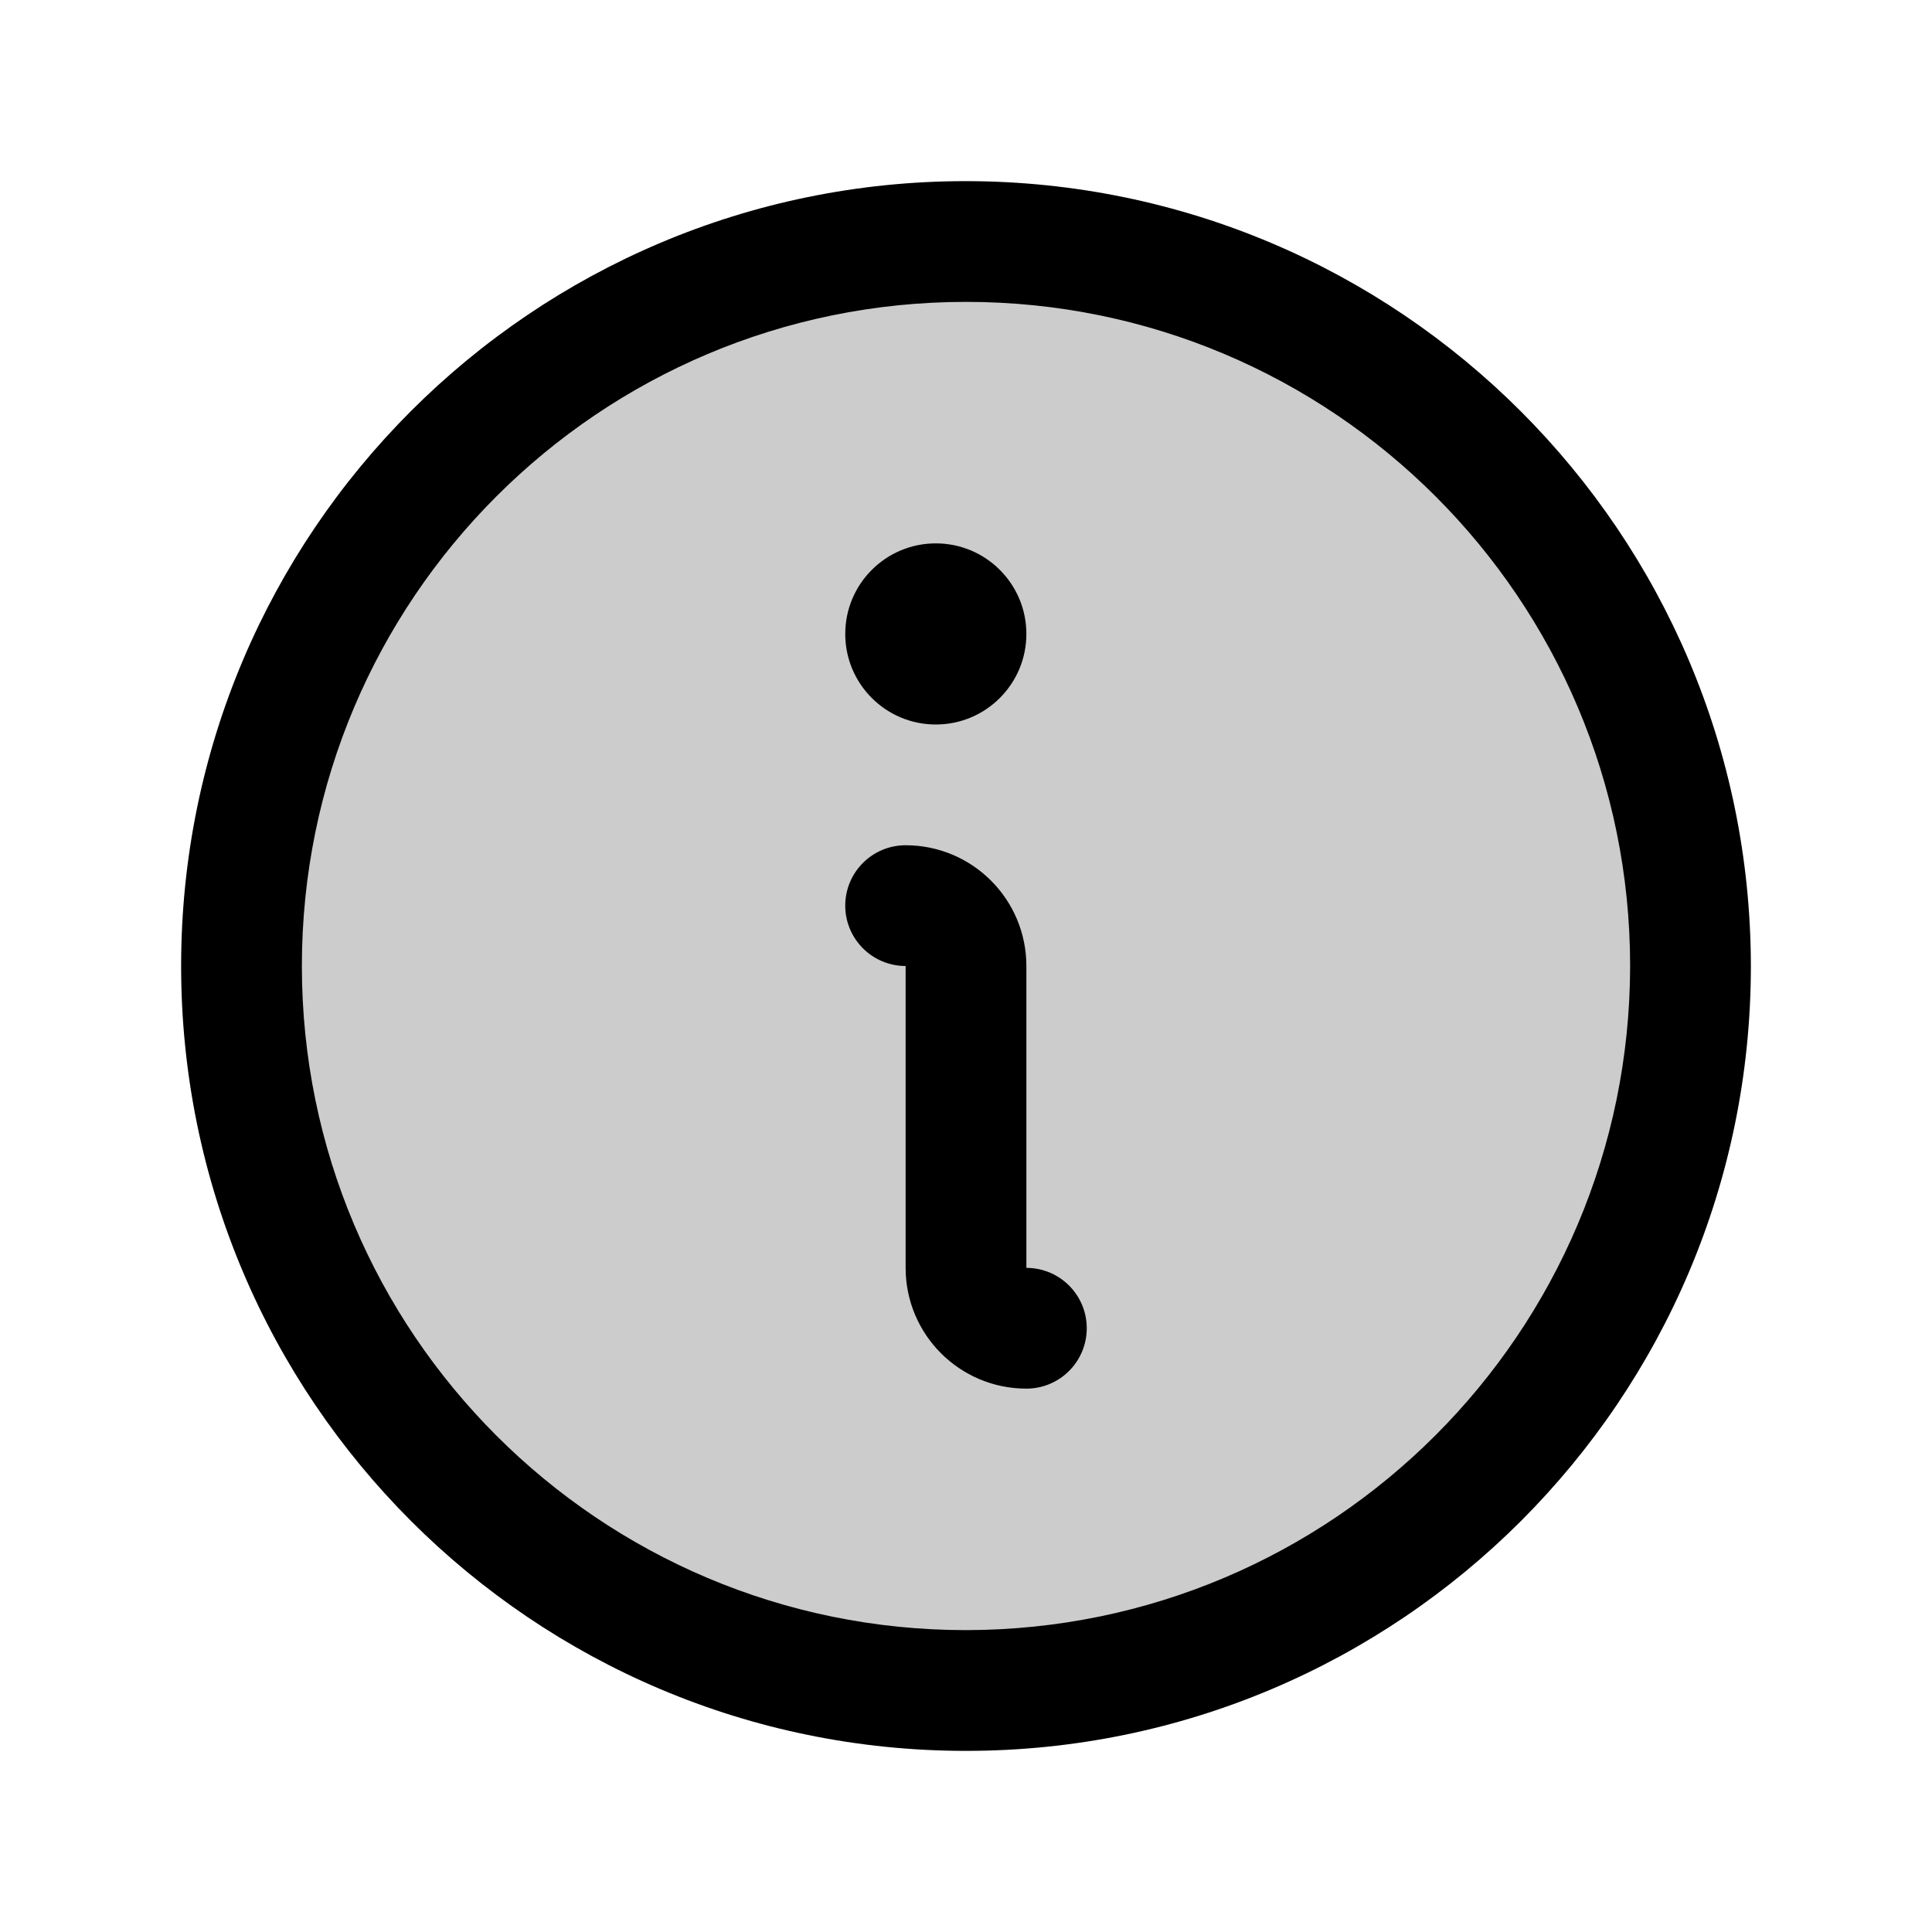
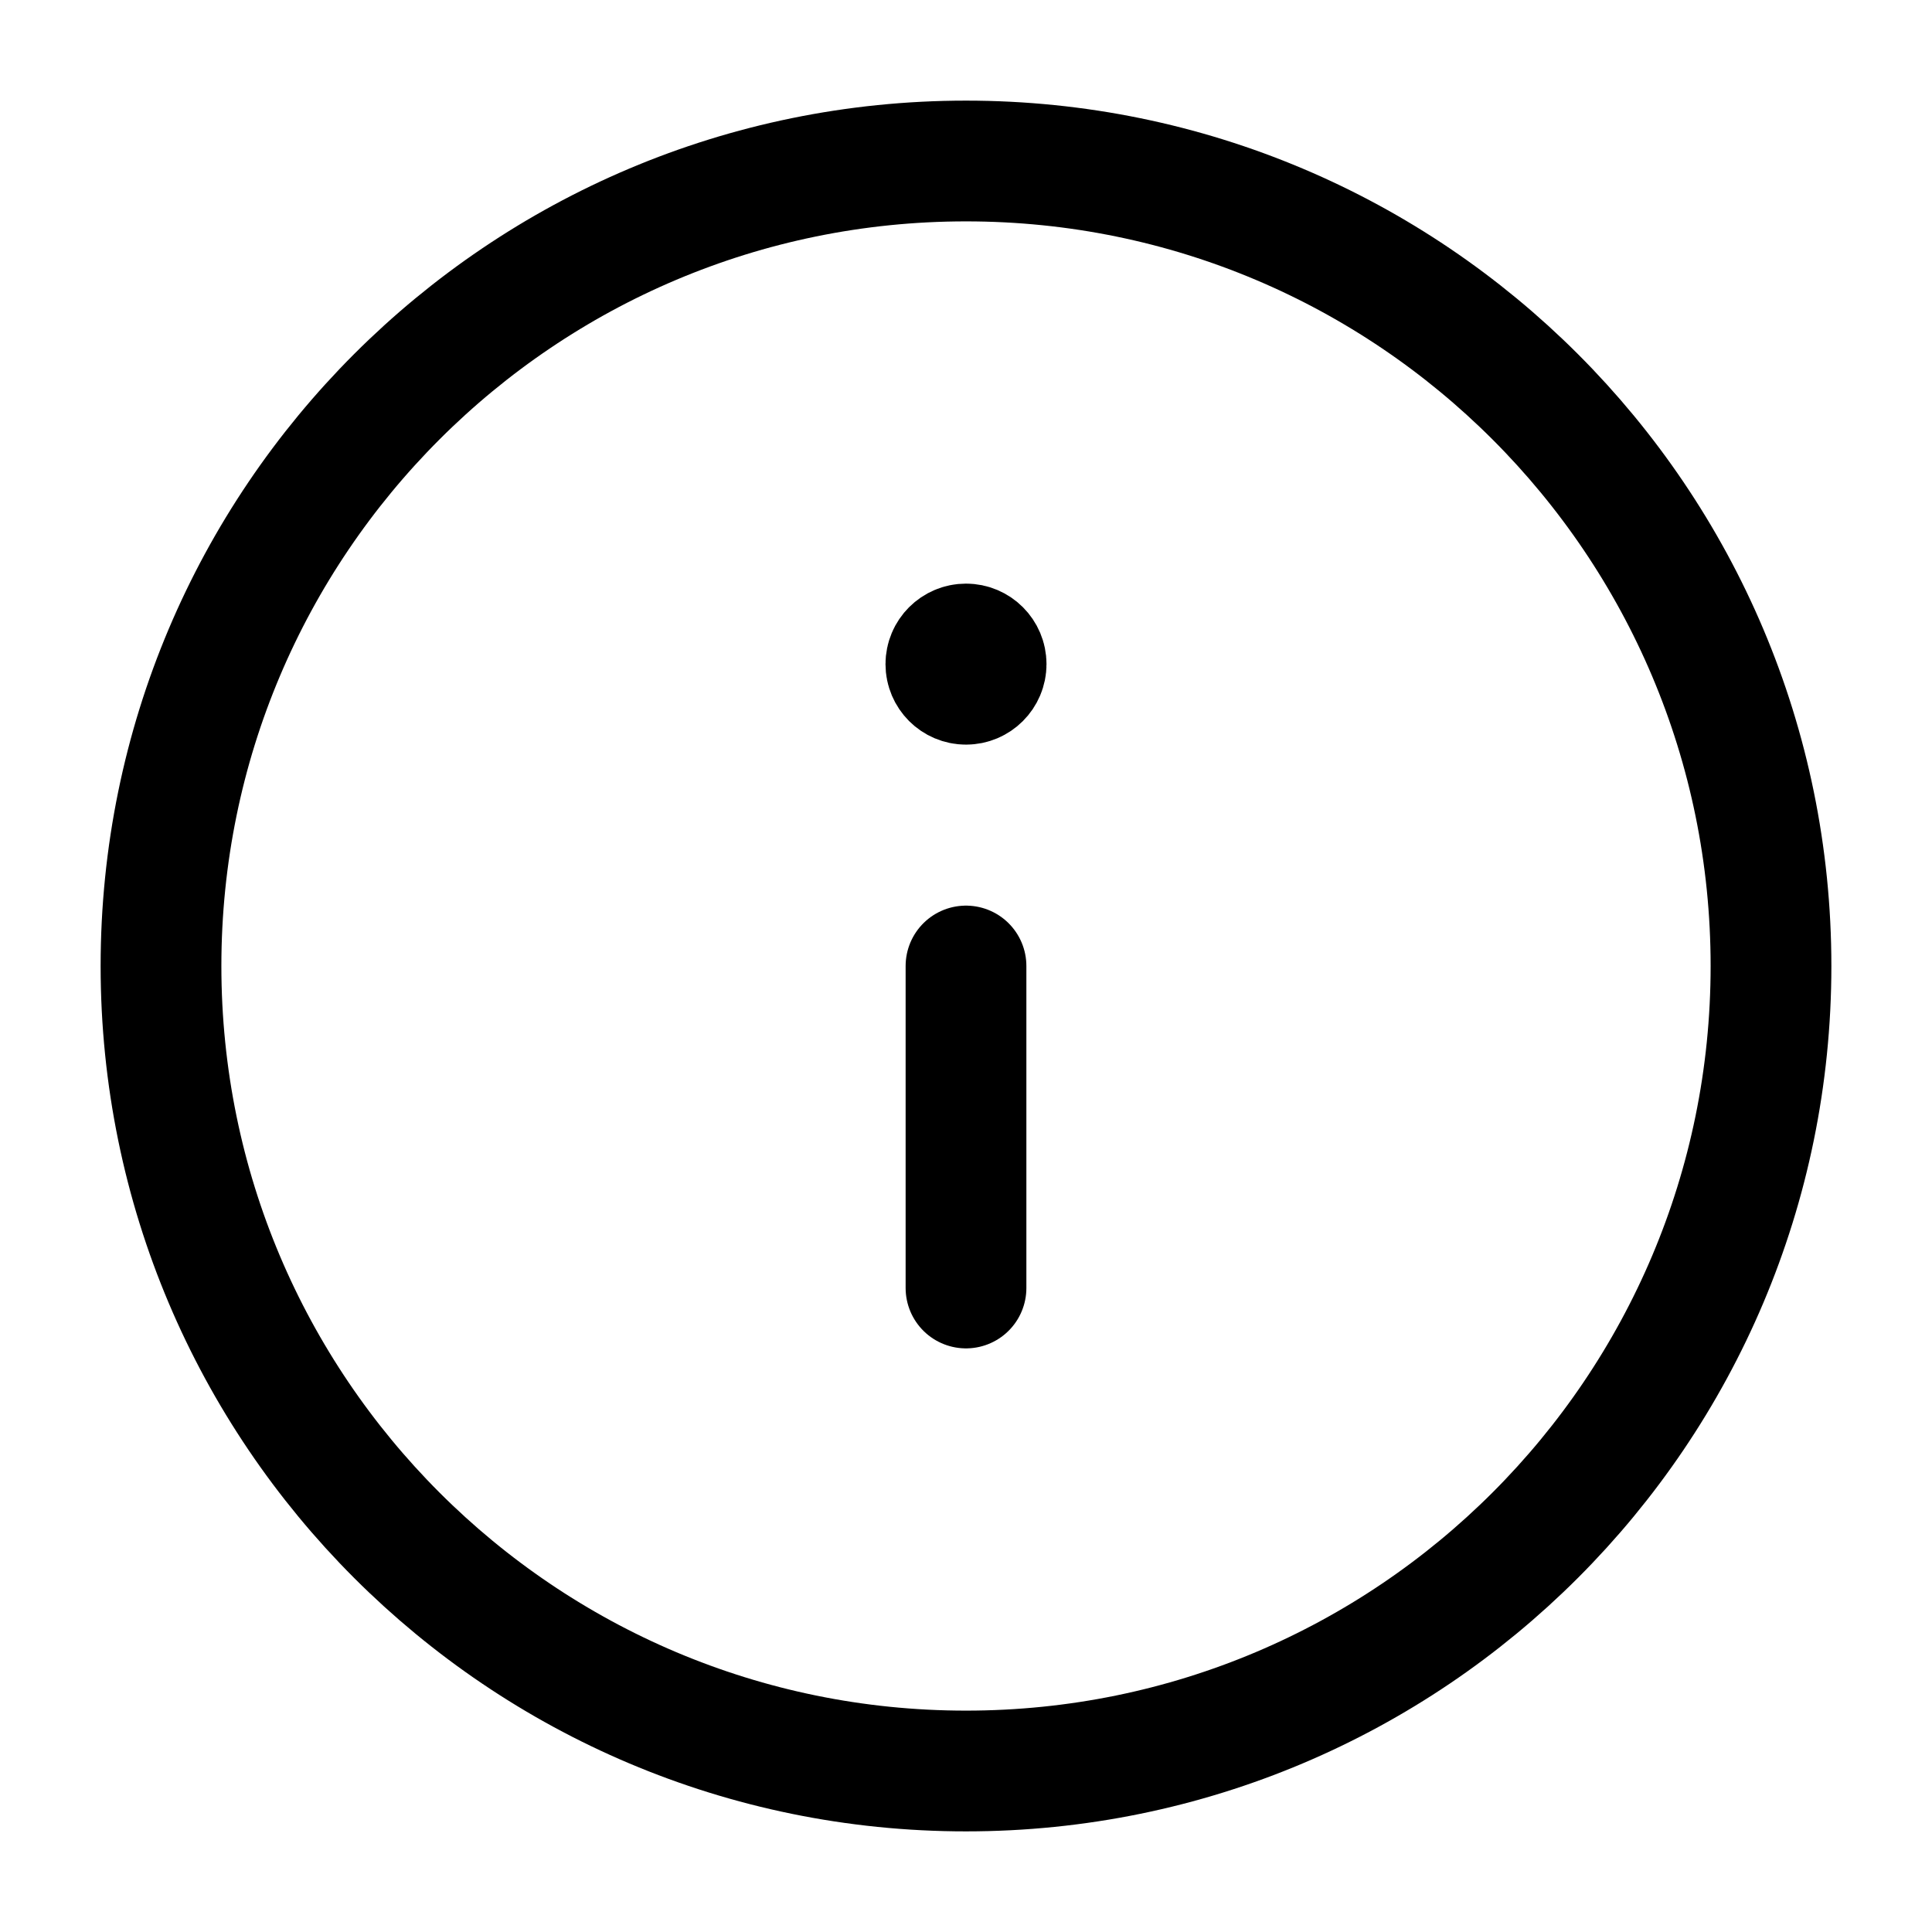
- <svg xmlns="http://www.w3.org/2000/svg" viewBox="0 0 256 256" fill="currentColor">
-   <path d="M224,128a96,96,0,1,1-96-96A96,96,0,0,1,224,128Z" opacity="0.2" />
-   <path d="M144,176a8,8,0,0,1-8,8,16,16,0,0,1-16-16V128a8,8,0,0,1,0-16,16,16,0,0,1,16,16v40A8,8,0,0,1,144,176Zm88-48A104,104,0,1,1,128,24,104.11,104.11,0,0,1,232,128Zm-16,0a88,88,0,1,0-88,88A88.1,88.1,0,0,0,216,128ZM124,96a12,12,0,1,0-12-12A12,12,0,0,0,124,96Z" />
+ <svg xmlns="http://www.w3.org/2000/svg" viewBox="0 0 24 24" fill="none">
+   <circle cx="12" cy="12" r="10" stroke="currentColor" stroke-linecap="round" stroke-linejoin="round" stroke-width="1.5" />
+   <path d="M12 16L12 12" stroke="currentColor" stroke-linecap="round" stroke-linejoin="round" stroke-width="1.5" />
+   <path d="M11.875 8.25L12 8.25M11.75 8.25C11.75 8.112 11.862 8 12 8C12.138 8 12.25 8.112 12.25 8.25C12.25 8.388 12.138 8.5 12 8.5C11.862 8.5 11.75 8.388 11.75 8.25Z" stroke="currentColor" stroke-linecap="round" stroke-linejoin="round" stroke-width="1.5" />
</svg>
